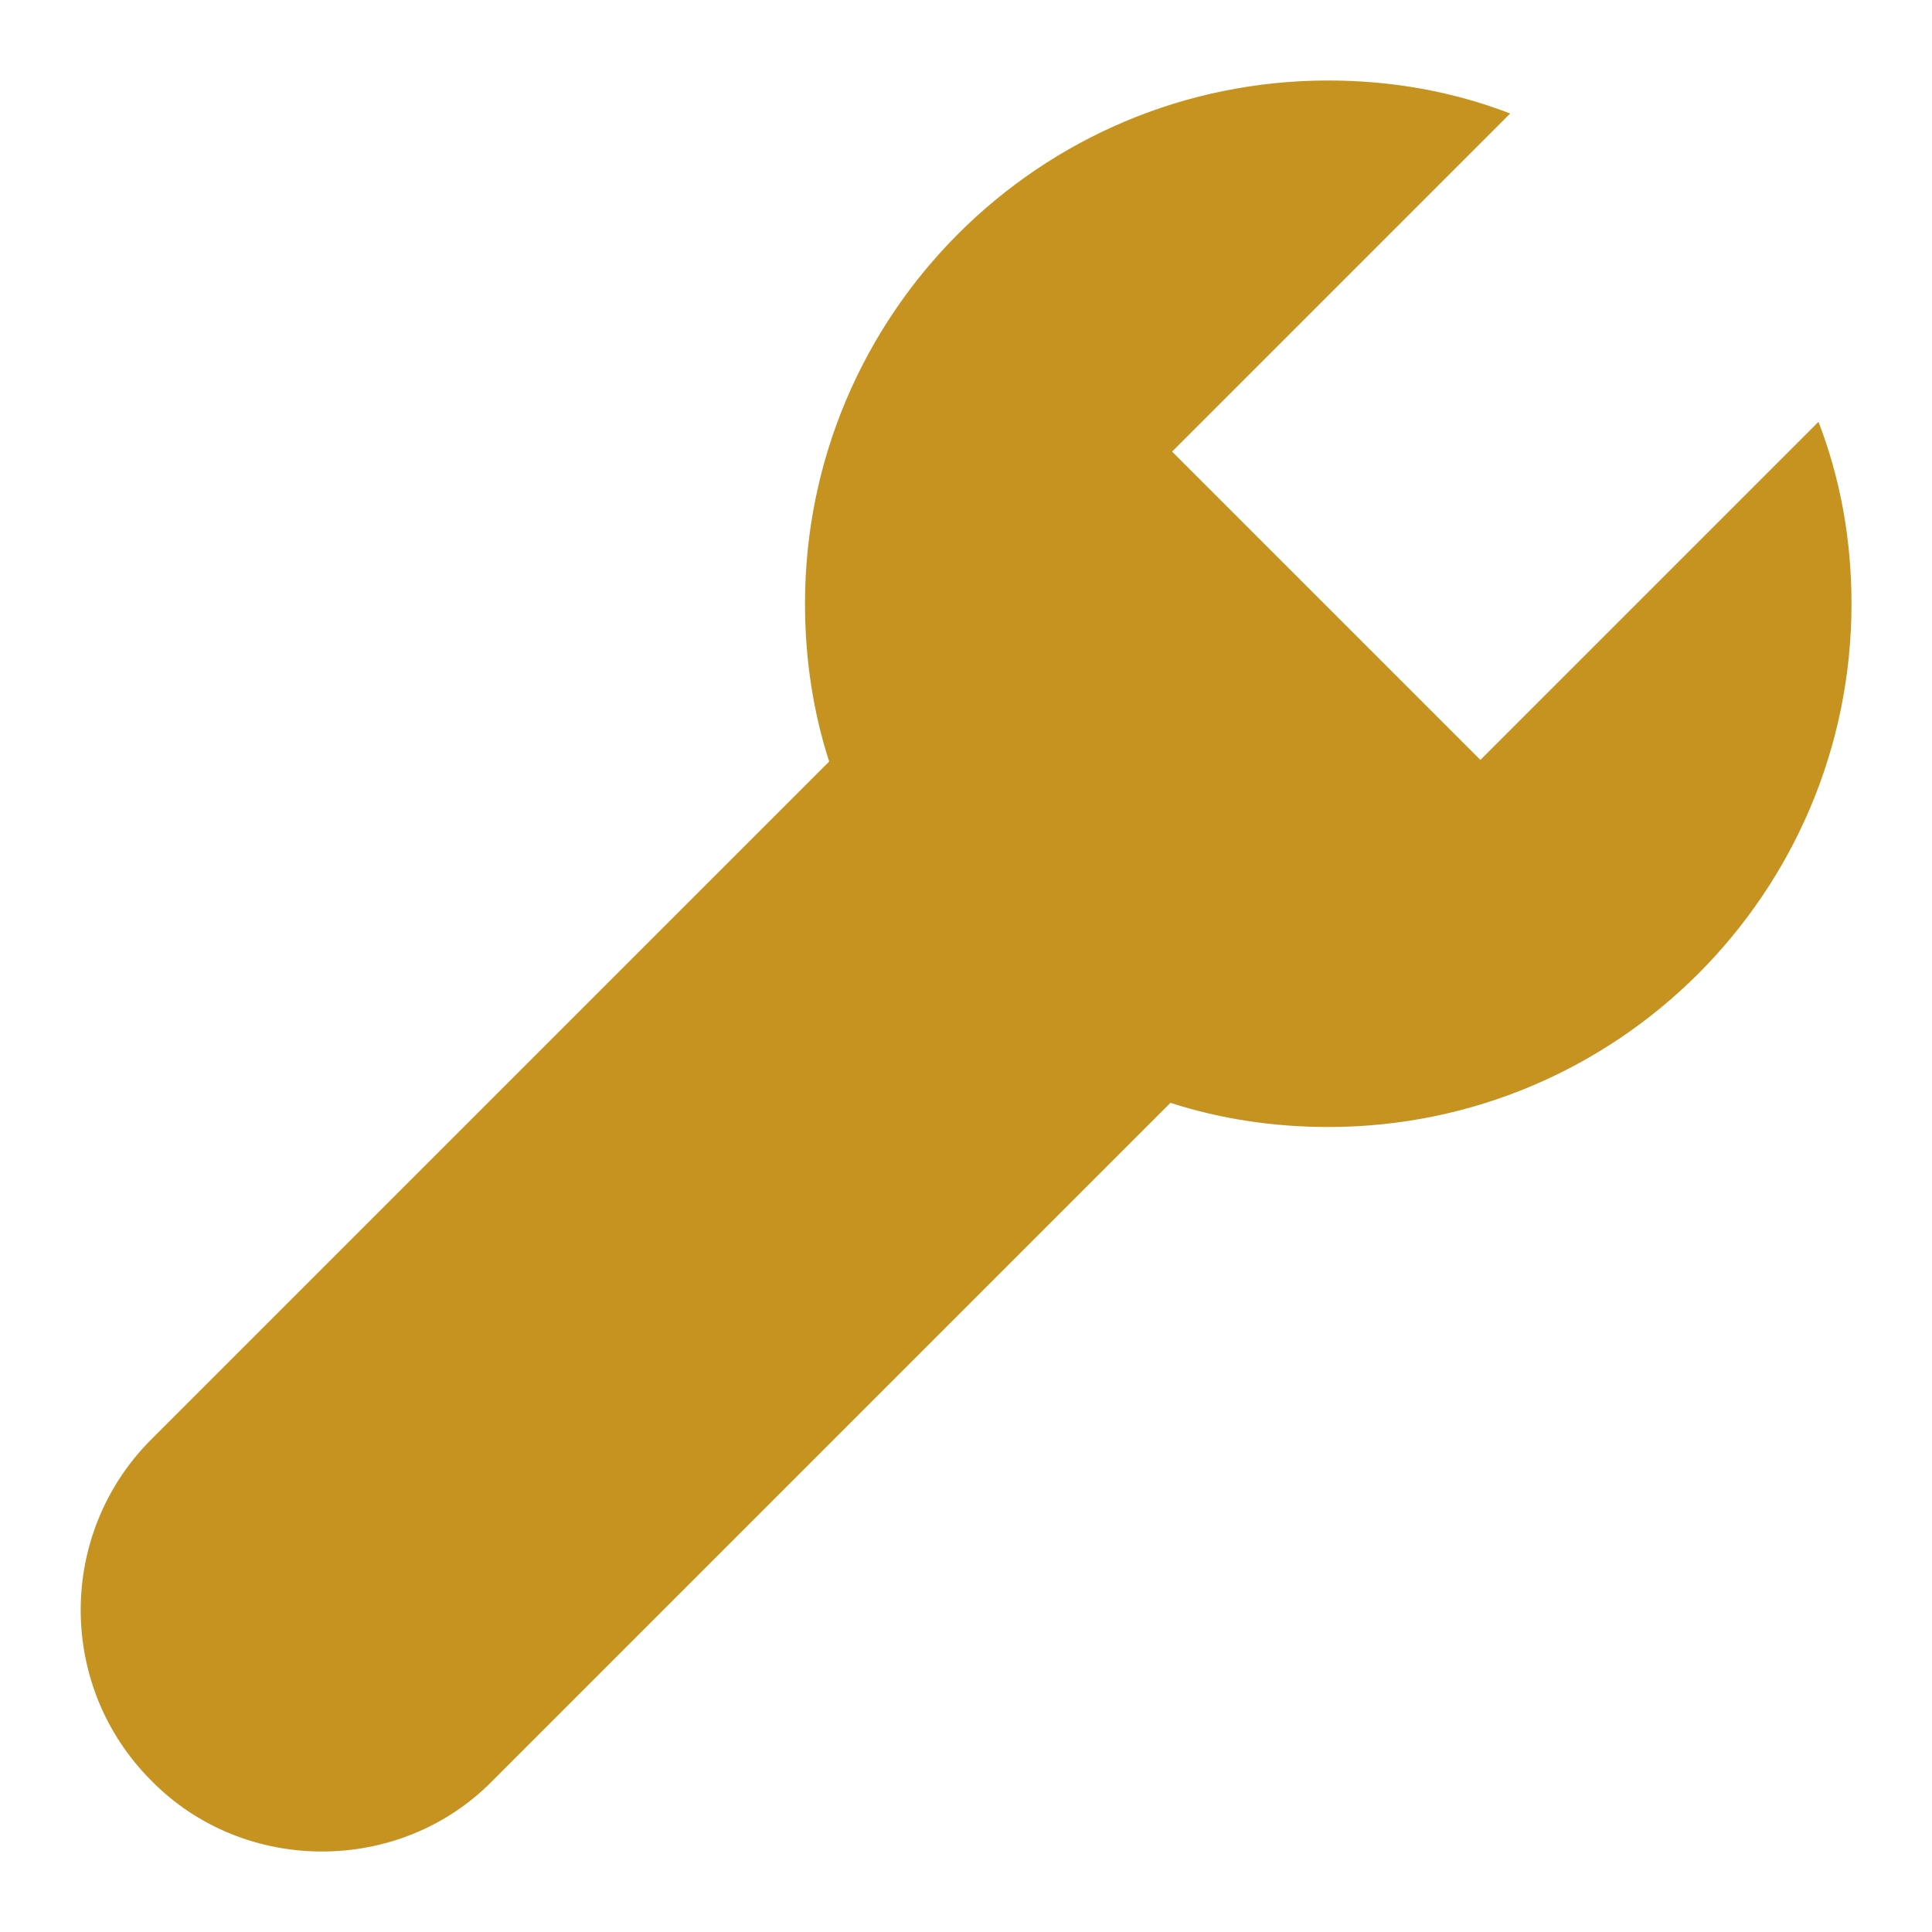
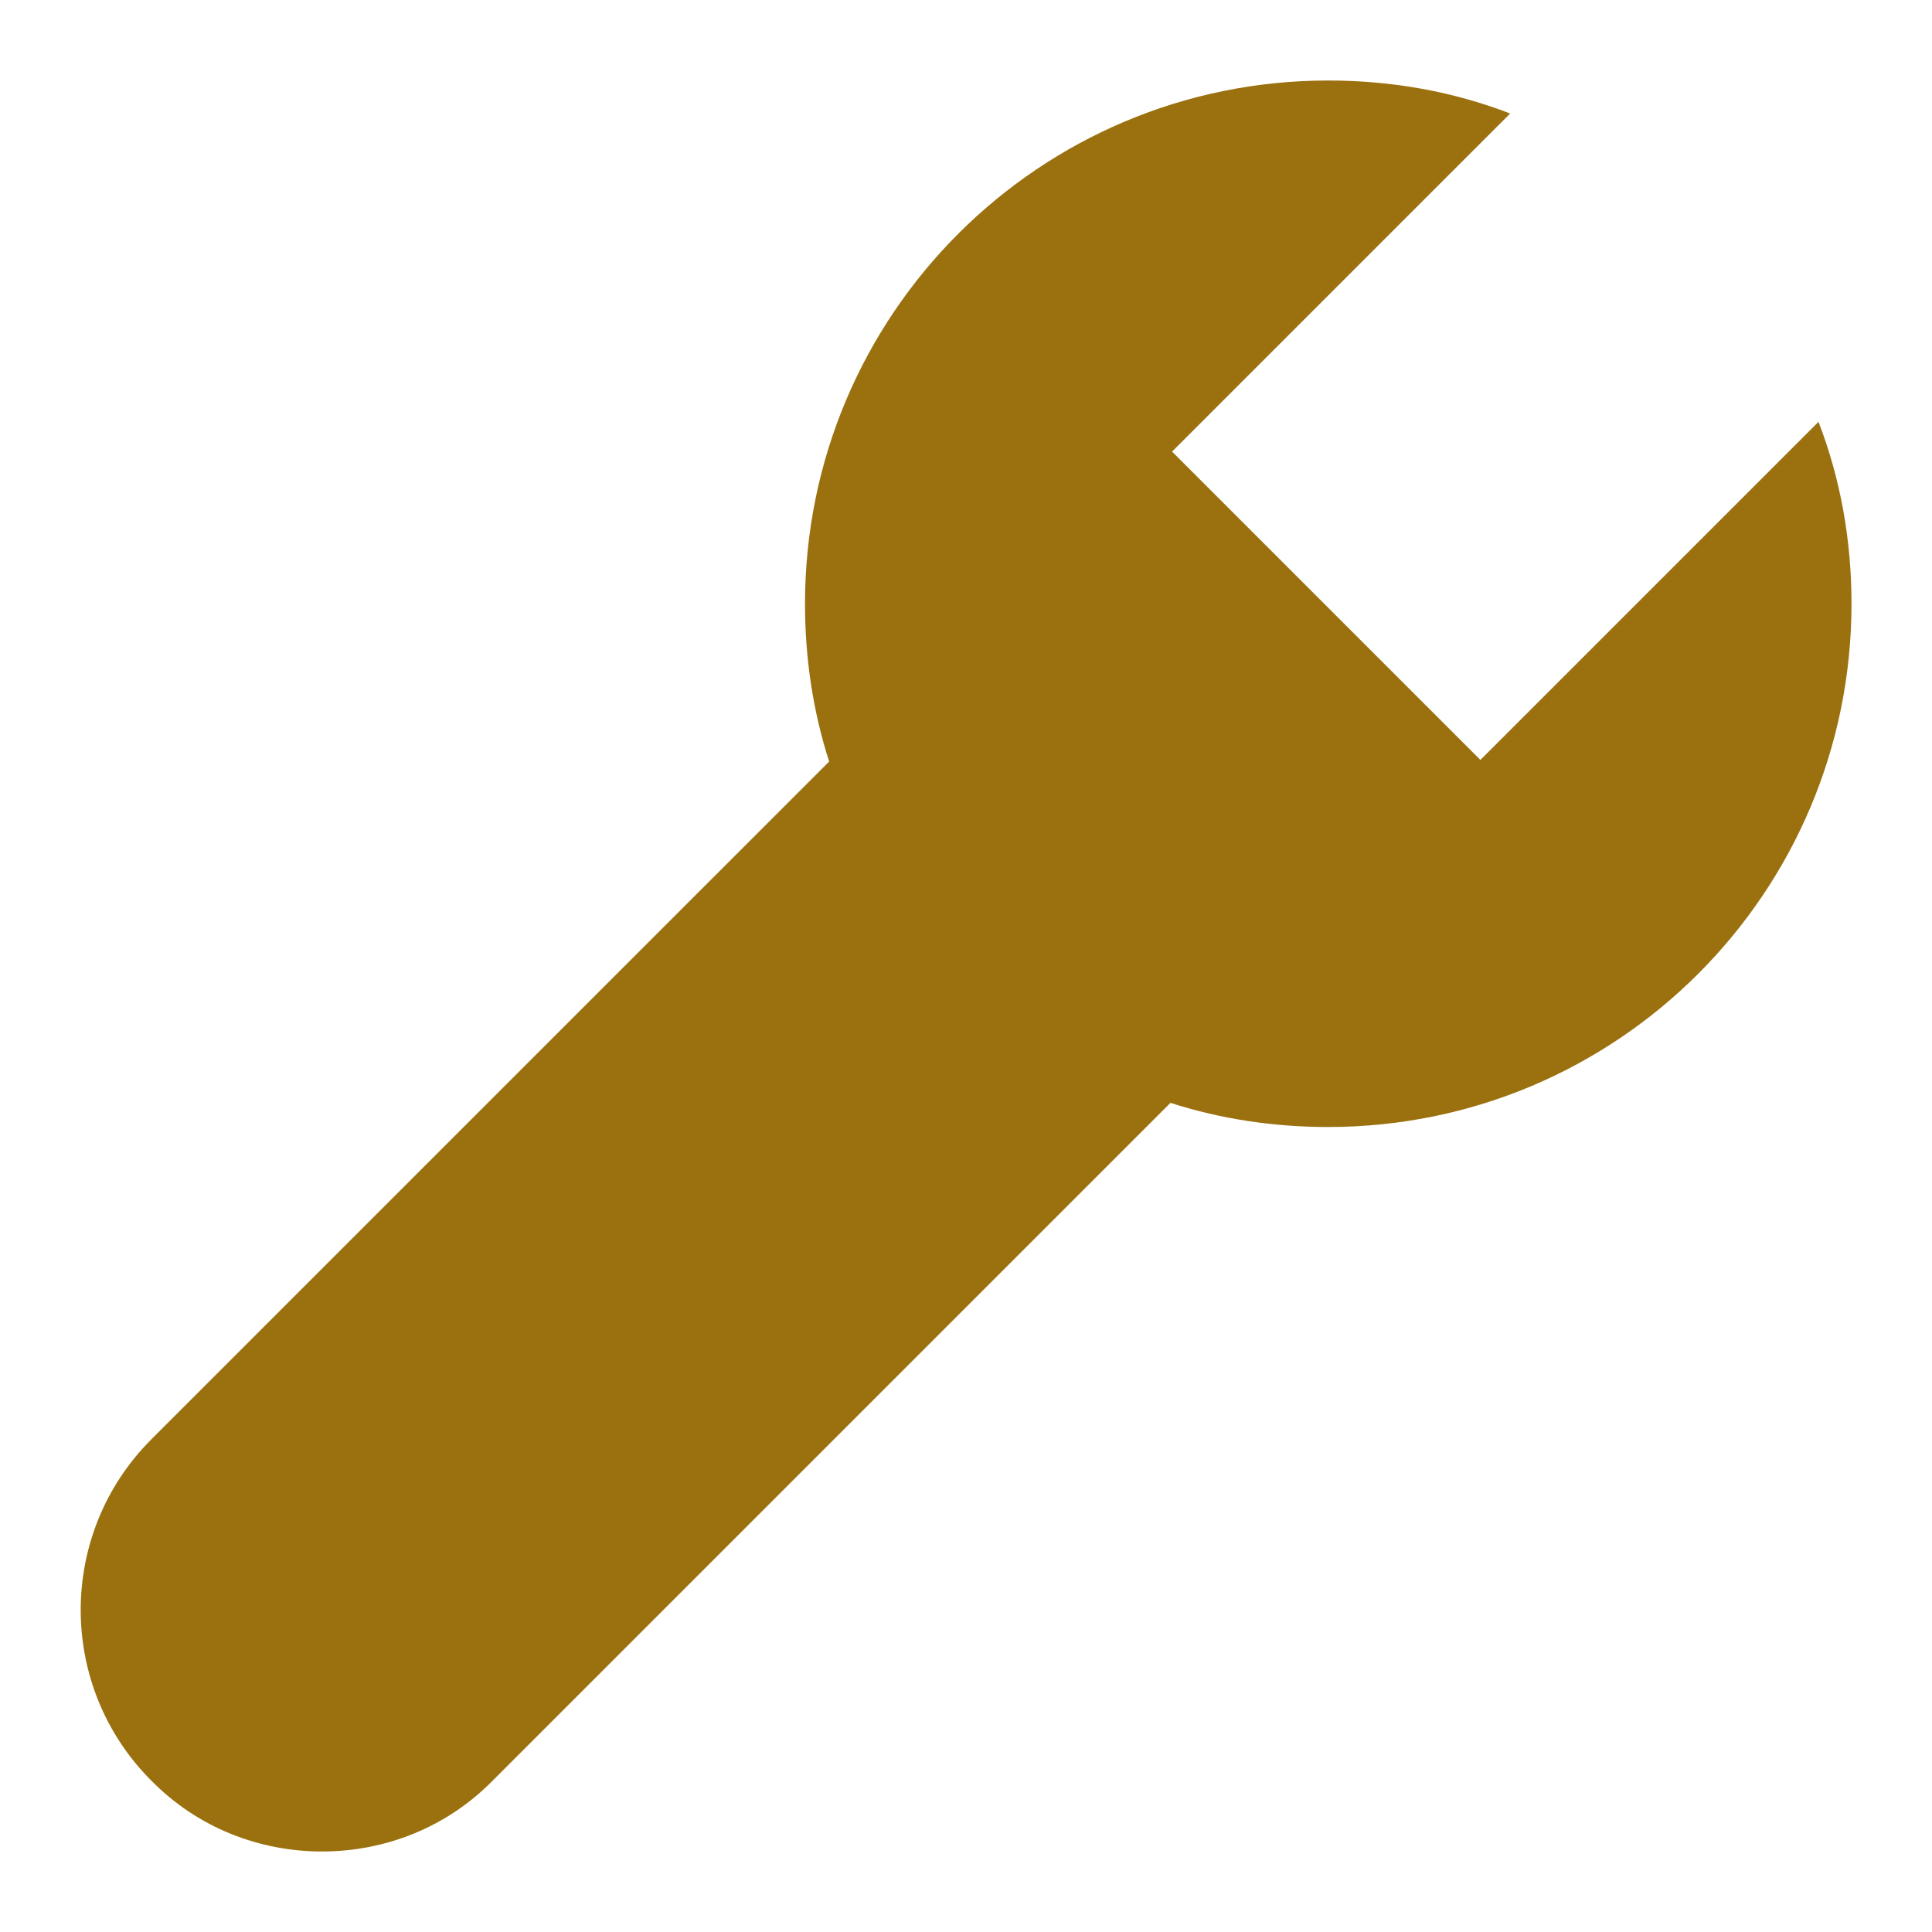
- <svg xmlns="http://www.w3.org/2000/svg" fill="#c69320" height="24" width="24" version="1.1" id="Filled_Icons" x="0px" y="0px" viewBox="0 0 24 24" enable-background="new 0 0 24 24" xml:space="preserve">
+ <svg xmlns="http://www.w3.org/2000/svg" fill="#9b710f" height="24" width="24" version="1.1" id="Filled_Icons" x="0px" y="0px" viewBox="0 0 24 24" enable-background="new 0 0 24 24" xml:space="preserve">
  <g id="Configuration-Filled">
    <path d="M14.54,13.7l-8.42,8.42C5.54,22.71,4.77,23,4,23s-1.54-0.29-2.12-0.88c-1.17-1.17-1.17-3.07,0-4.24l8.42-8.42   C10.1,8.84,10,8.18,10,7.5C10,3.91,12.91,1,16.5,1c0.8,0,1.56,0.14,2.26,0.41l-4.2,4.2l3.83,3.83l4.2-4.2C22.86,5.94,23,6.7,23,7.5   c0,3.59-2.91,6.5-6.5,6.5C15.82,14,15.16,13.9,14.54,13.7z" />
  </g>
</svg>
